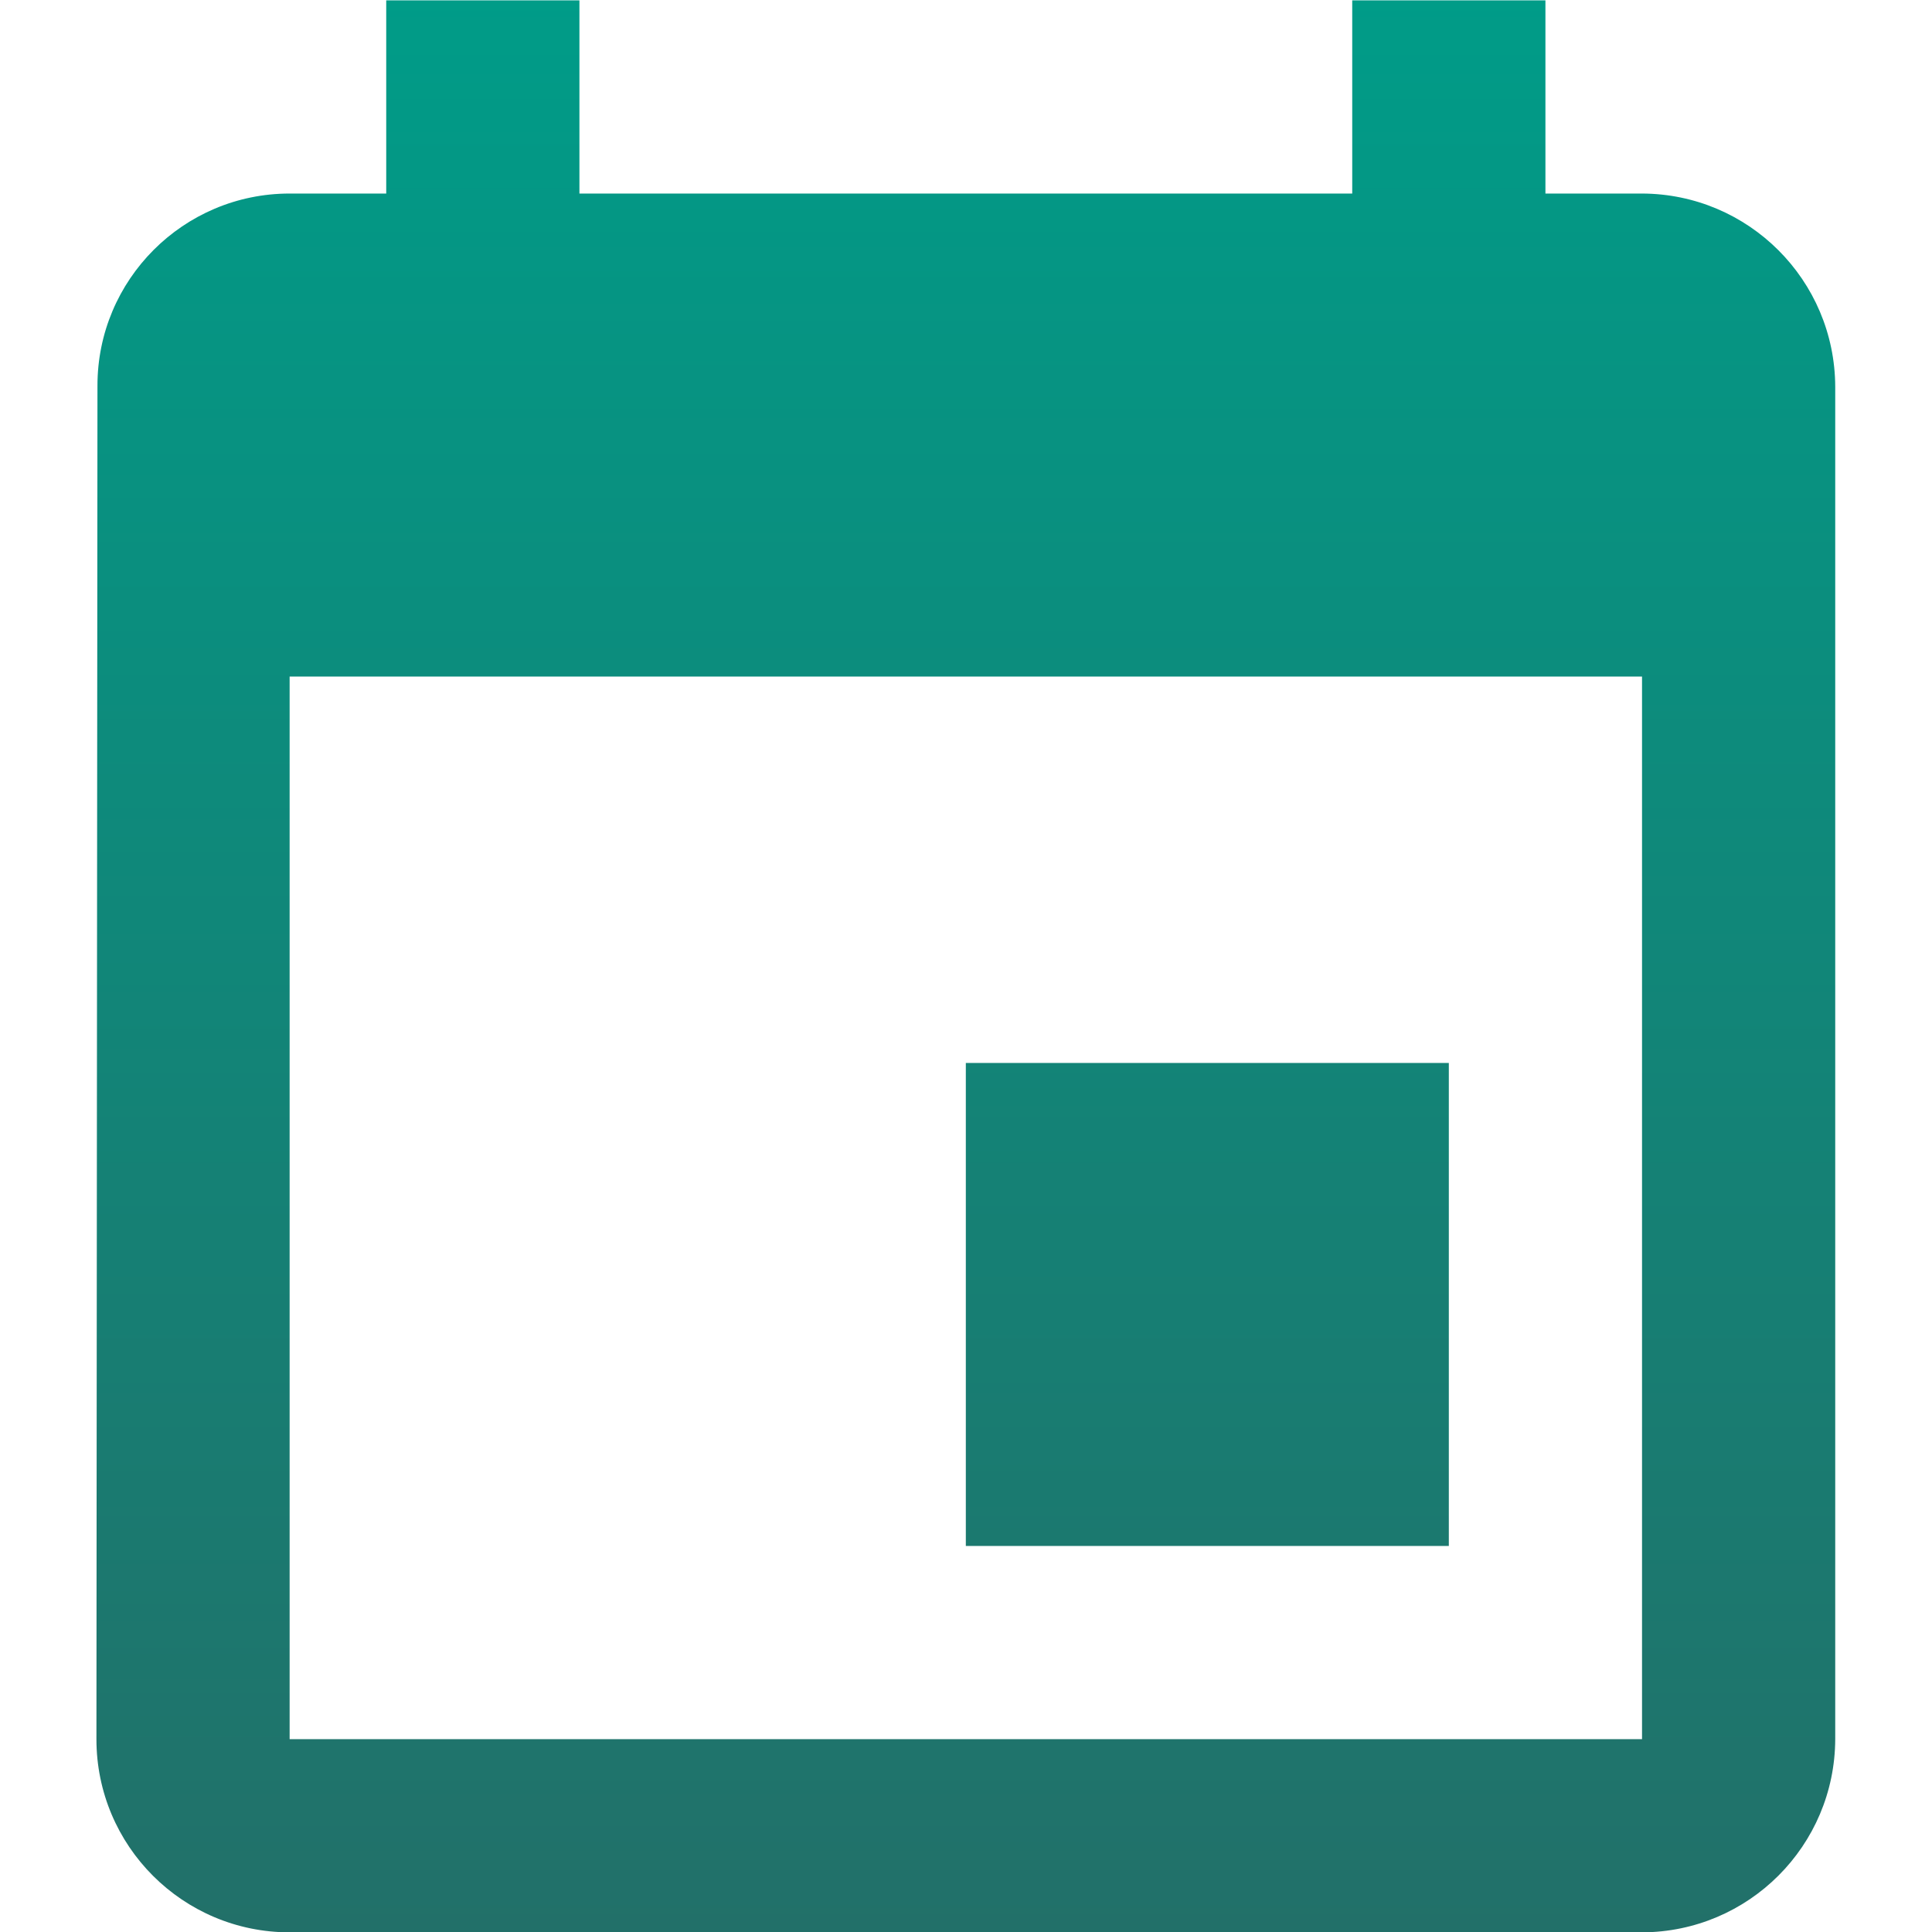
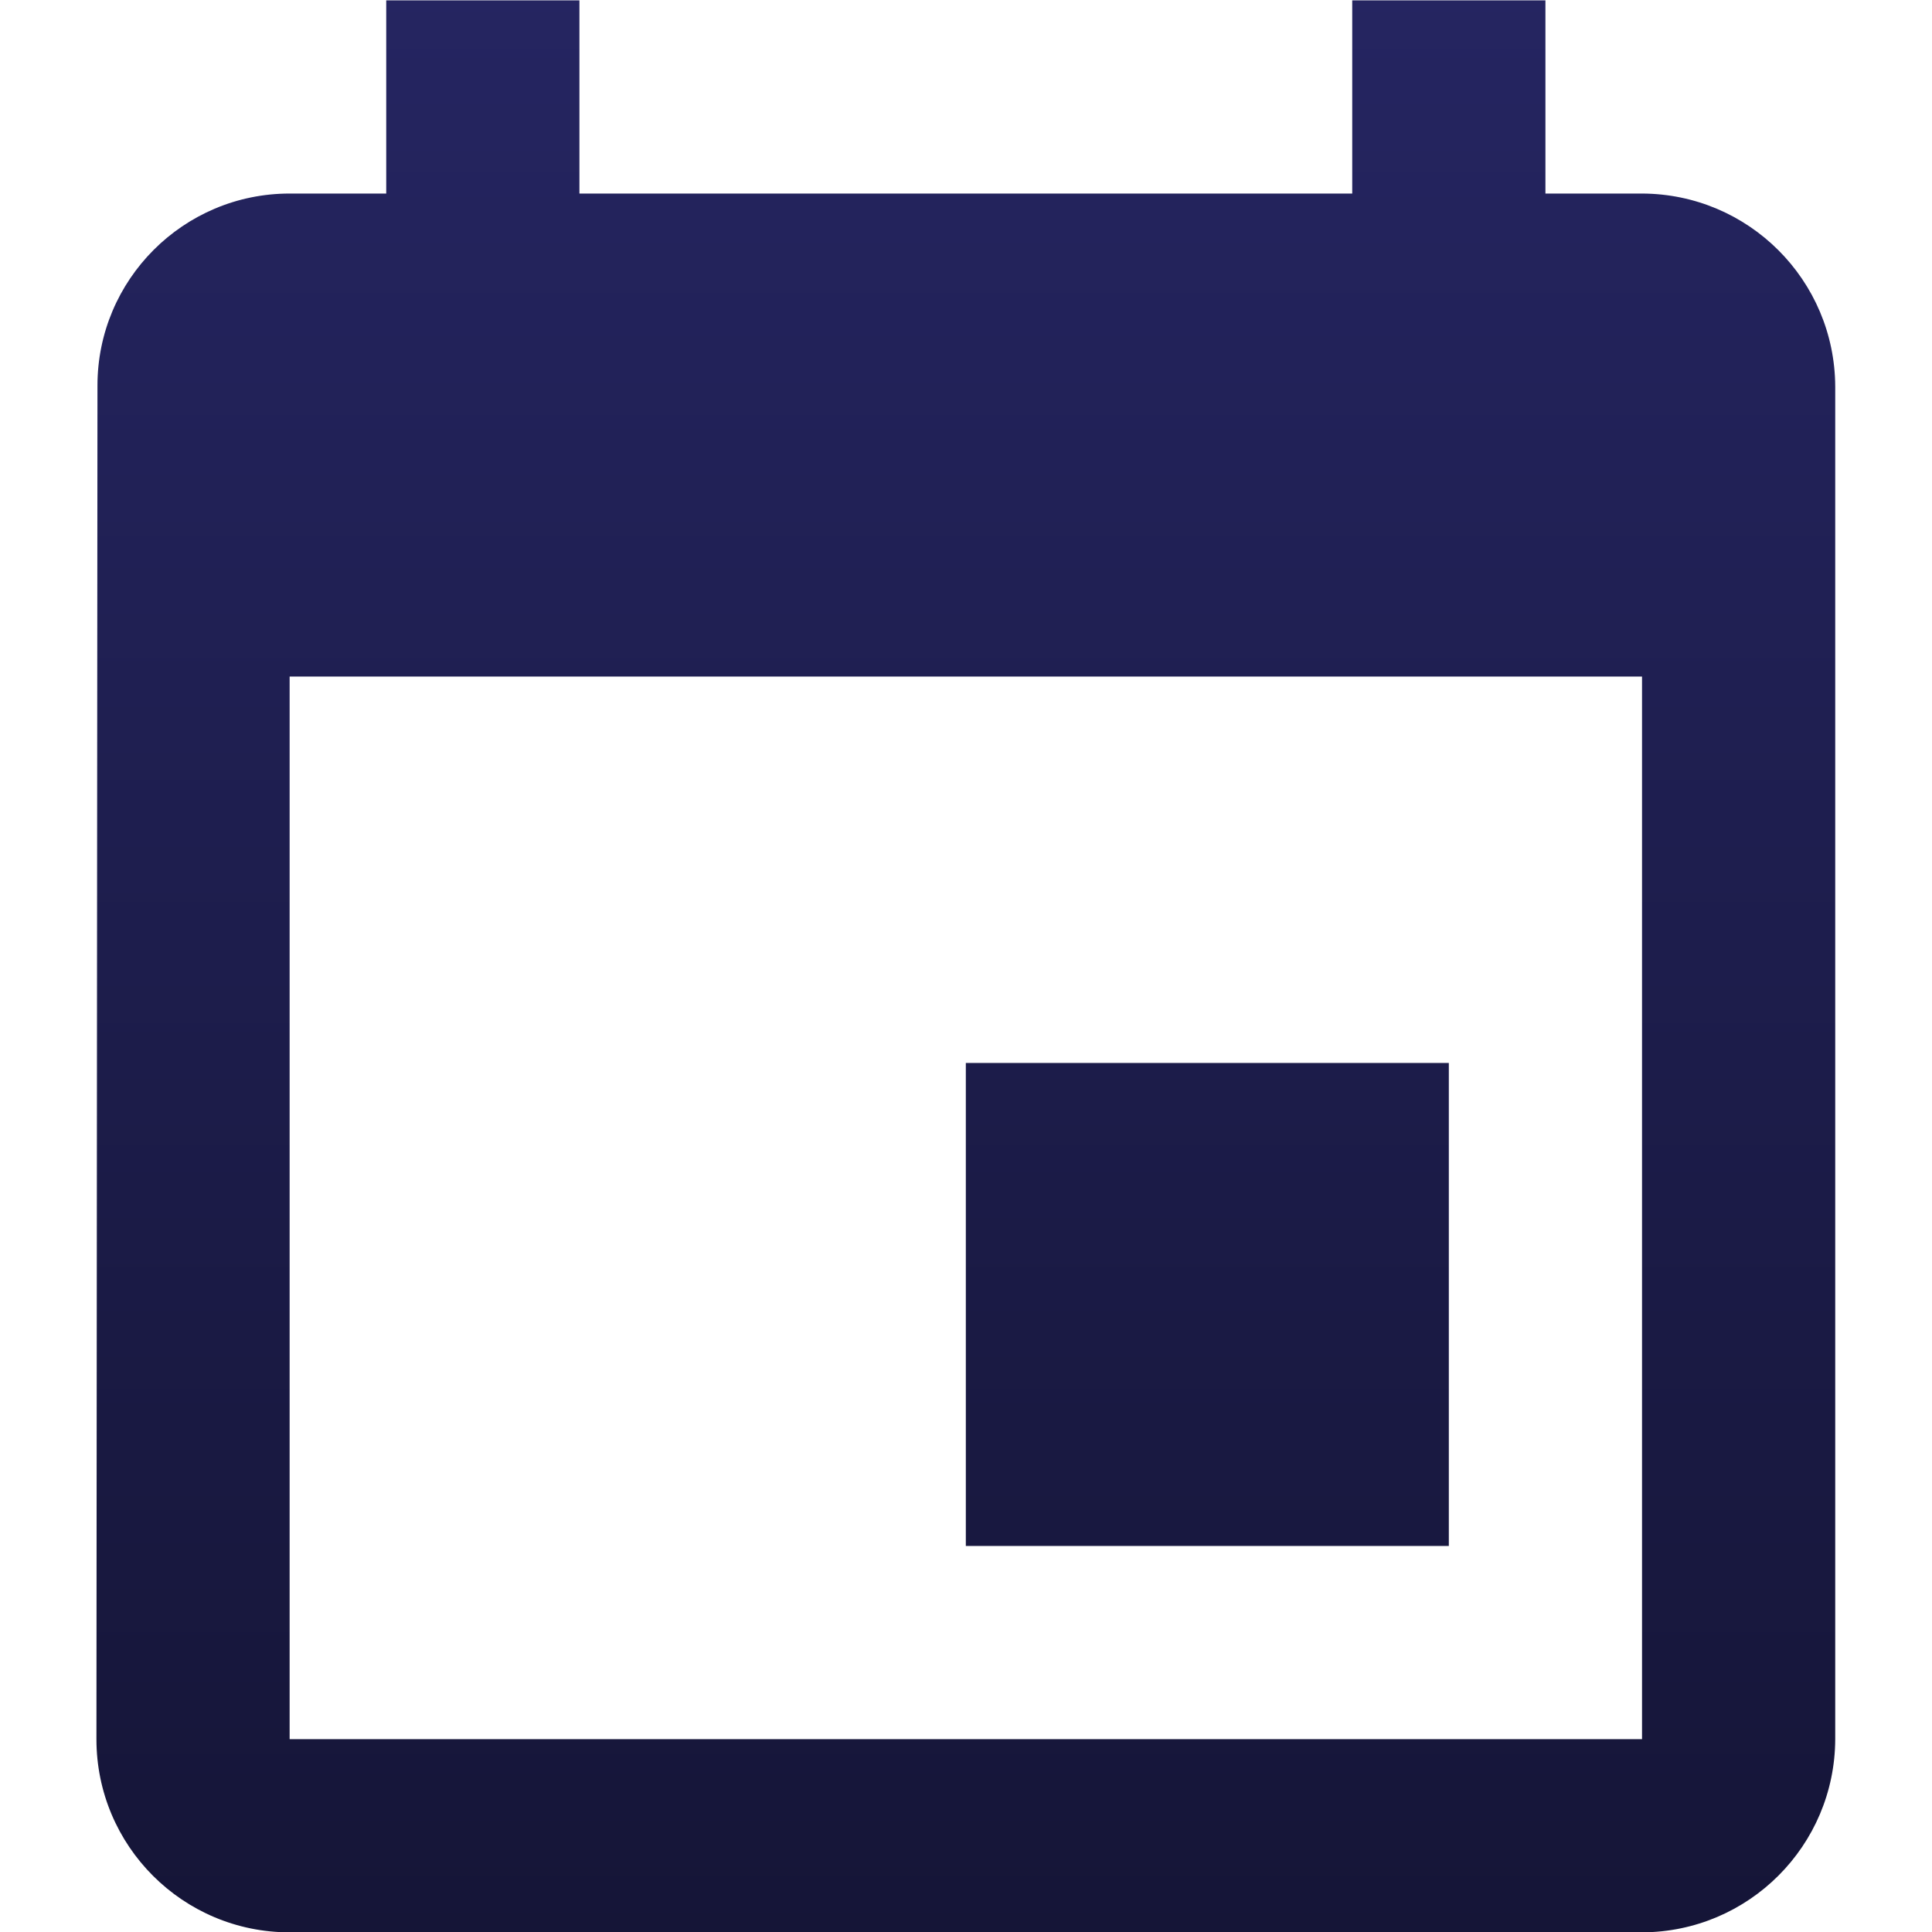
<svg xmlns="http://www.w3.org/2000/svg" version="1.1" id="Layer_1" x="0px" y="0px" viewBox="0 0 112 112" style="enable-background:new 0 0 112 112;" xml:space="preserve">
  <style type="text/css">
	.st0{fill:url(#Icon_material-event_1_);}
</style>
  <linearGradient id="Icon_material-event_1_" gradientUnits="userSpaceOnUse" x1="-623.167" y1="439.024" x2="-623.167" y2="438.024" gradientTransform="matrix(100.8 0 0 -112 62871.203 49170.648)">
-     <stop offset="0" style="stop-color:#009C88" />
-     <stop offset="1" style="stop-color:#227069" />
+     <stop offset="0" style="stop-color:#252561" />
+     <stop offset="1" style="stop-color:#151537" />
  </linearGradient>
  <path id="Icon_material-event" class="st0" d="M83.99,61.62h-28v28h28V61.62z M78.39,0.02v11.2h-44.8V0.02h-11.2v11.2h-5.6  c-6.16,0-11.15,5-11.14,11.15c0,0.02,0,0.03,0,0.05l-0.06,78.4c0,6.19,5.01,11.2,11.2,11.2h78.4c6.18-0.02,11.18-5.02,11.2-11.2  v-78.4c-0.02-6.18-5.02-11.18-11.2-11.2h-5.6V0.02H78.39z M95.19,100.82h-78.4v-61.6h78.4V100.82z" />
</svg>
